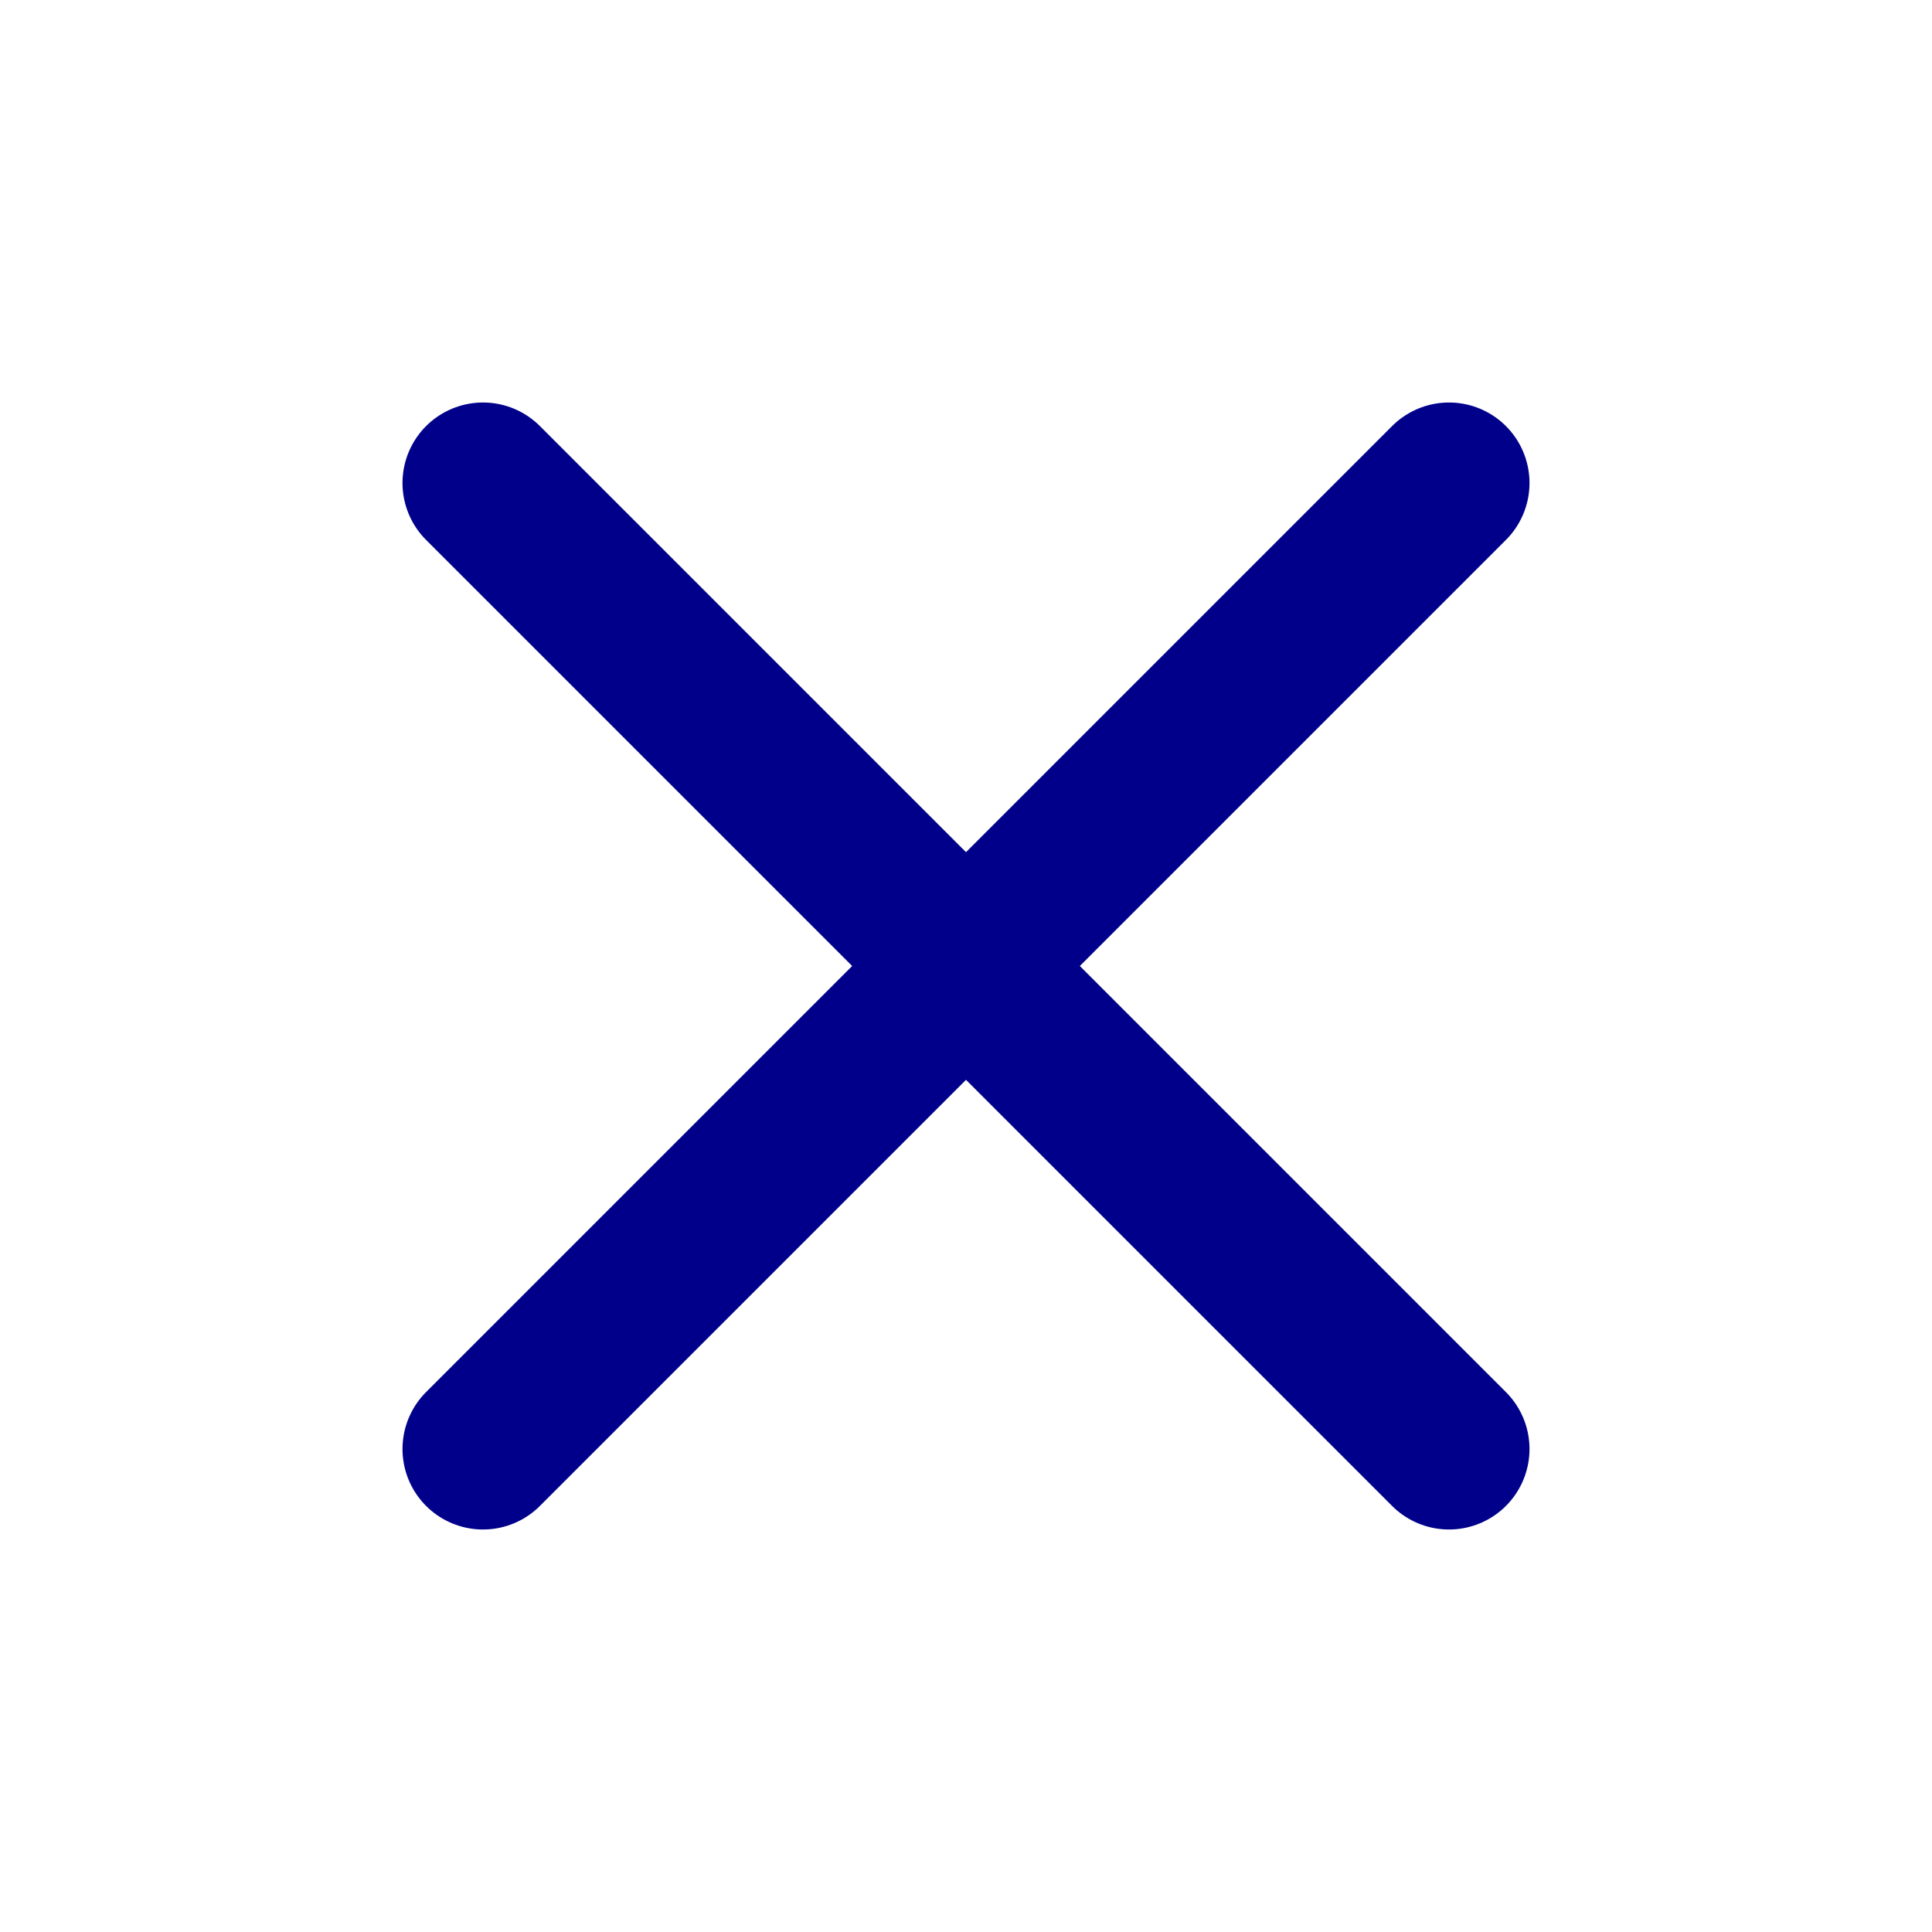
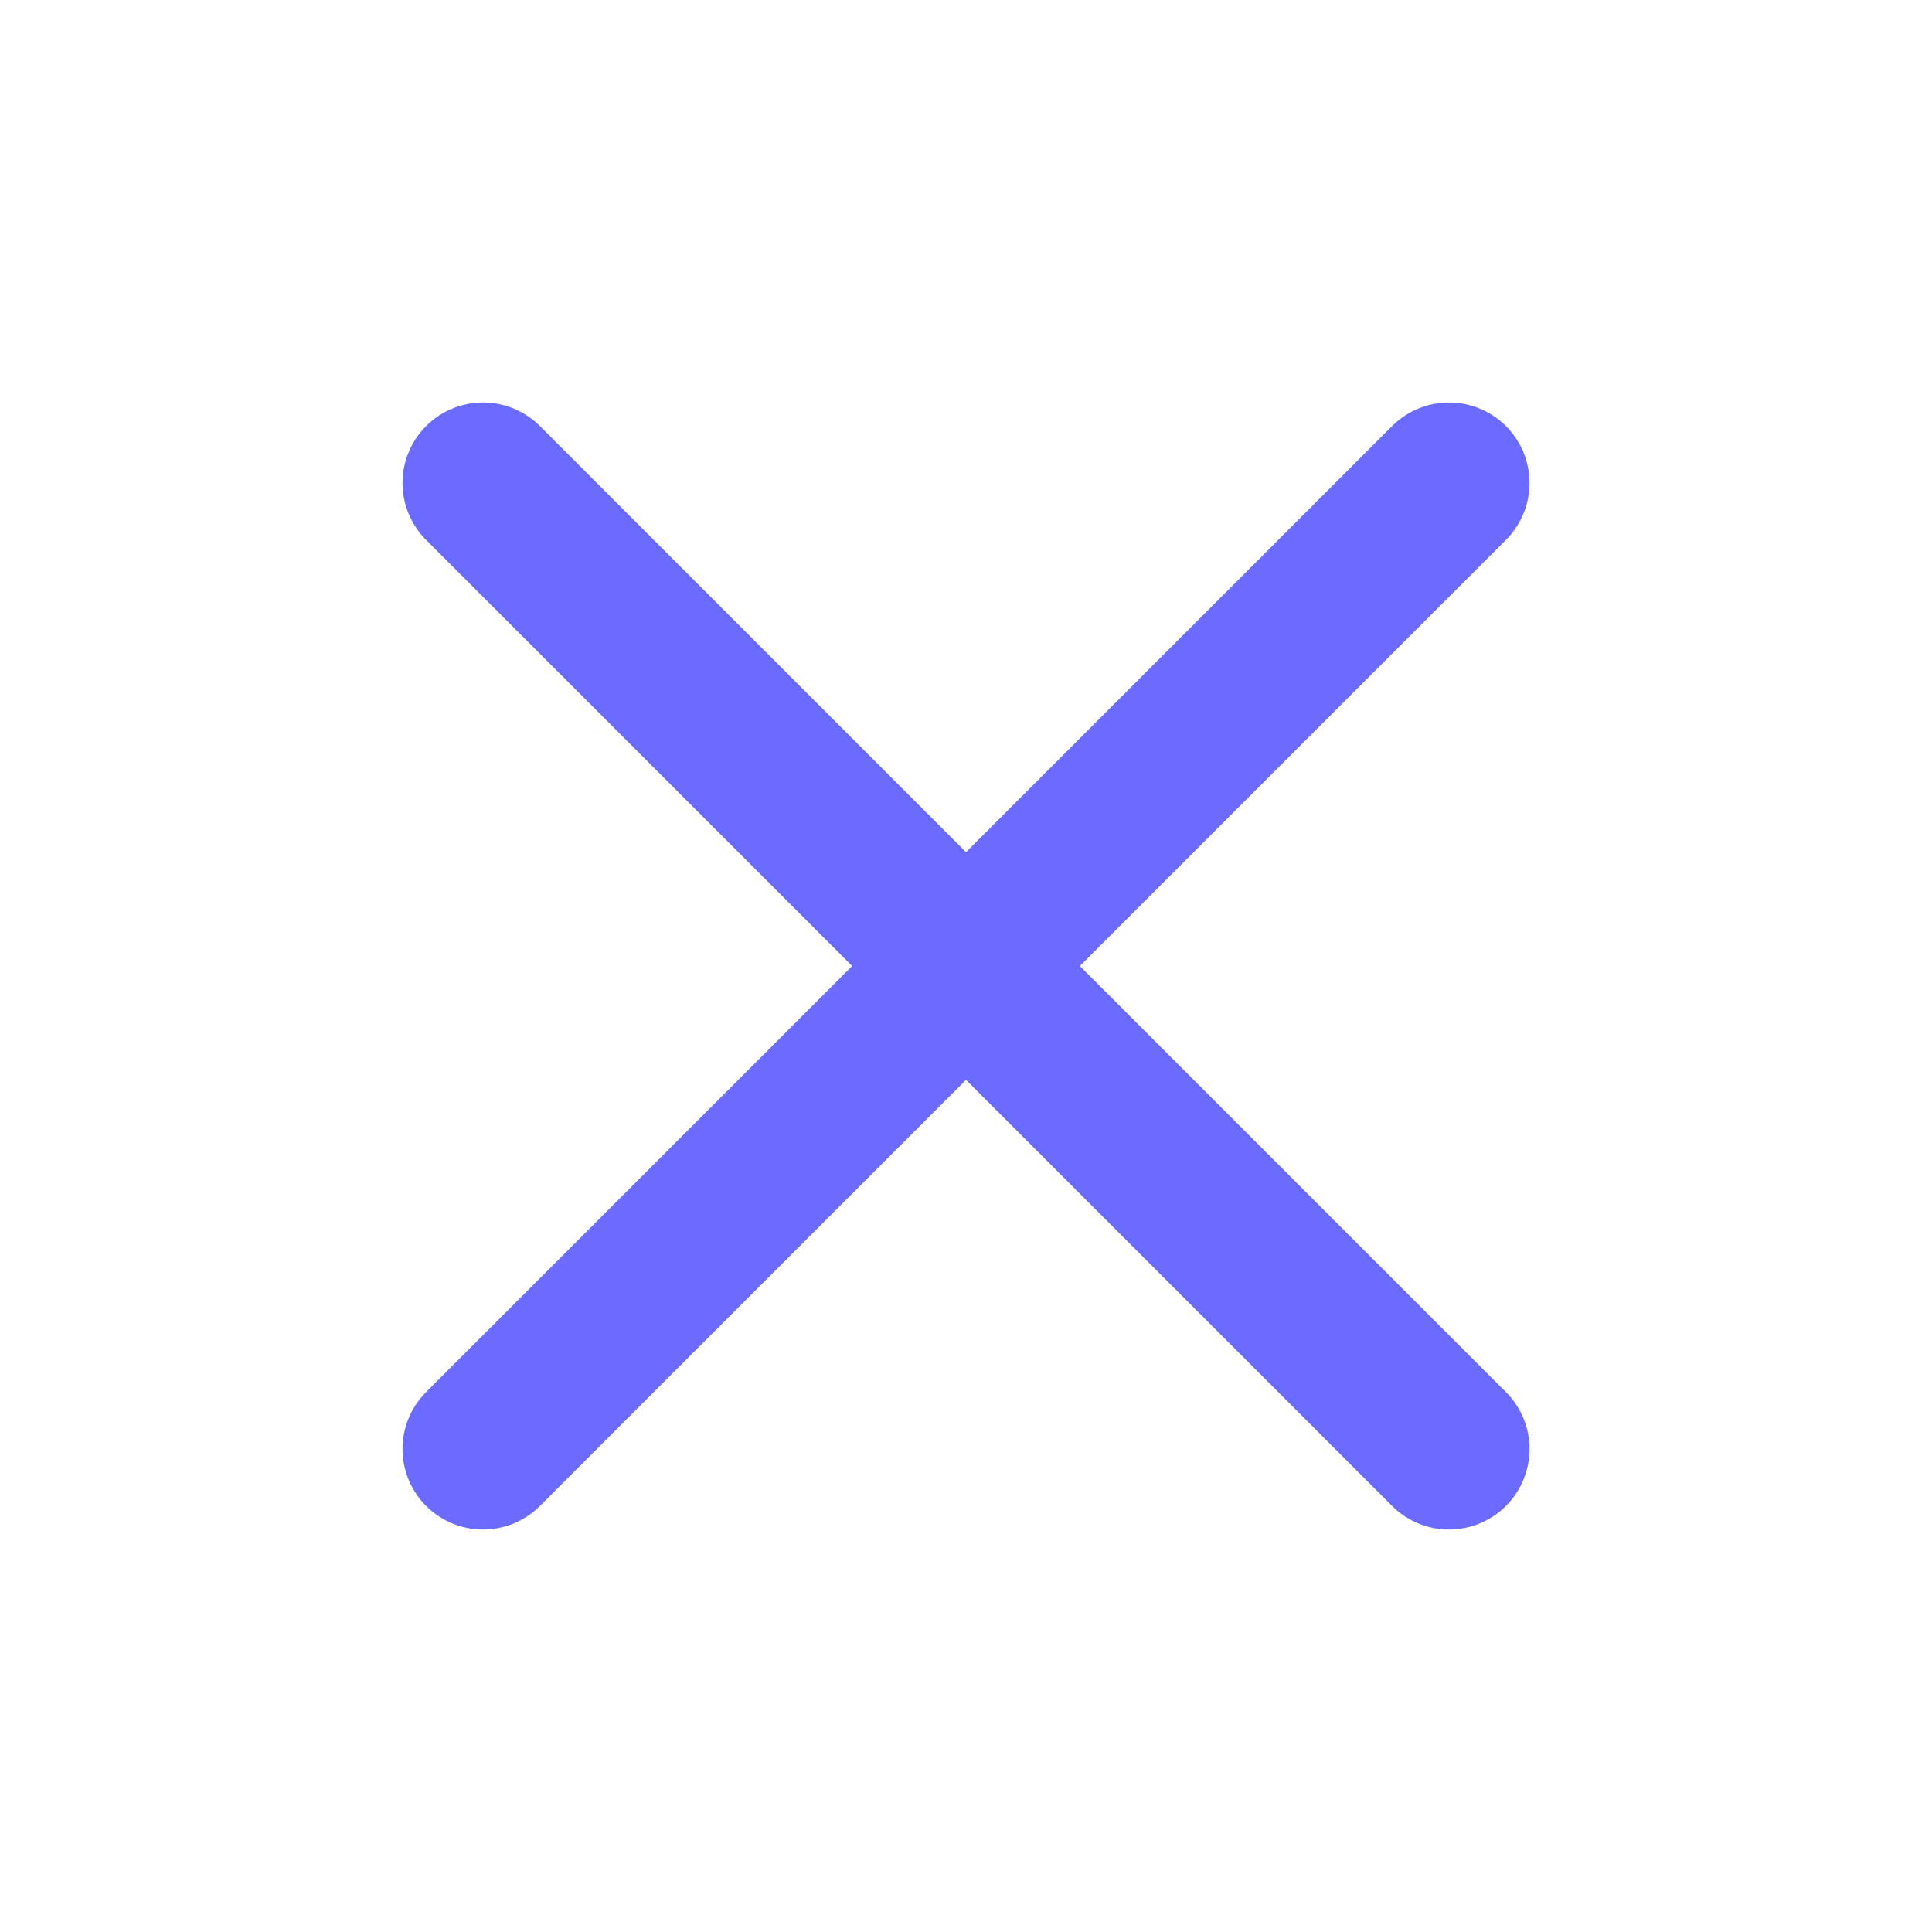
- <svg xmlns="http://www.w3.org/2000/svg" width="44" height="44" viewBox="0 0 24 24" fill="none" stroke="darkblue" stroke-width="2" stroke-linecap="round" stroke-linejoin="round" class="feather feather-x">
+ <svg xmlns="http://www.w3.org/2000/svg" width="44" height="44" viewBox="0 0 24 24" fill="none" stroke="#6b6bff" stroke-width="2" stroke-linecap="round" stroke-linejoin="round" class="feather feather-x">
  <line x1="18" y1="6" x2="6" y2="18" />
  <line x1="6" y1="6" x2="18" y2="18" />
</svg>
